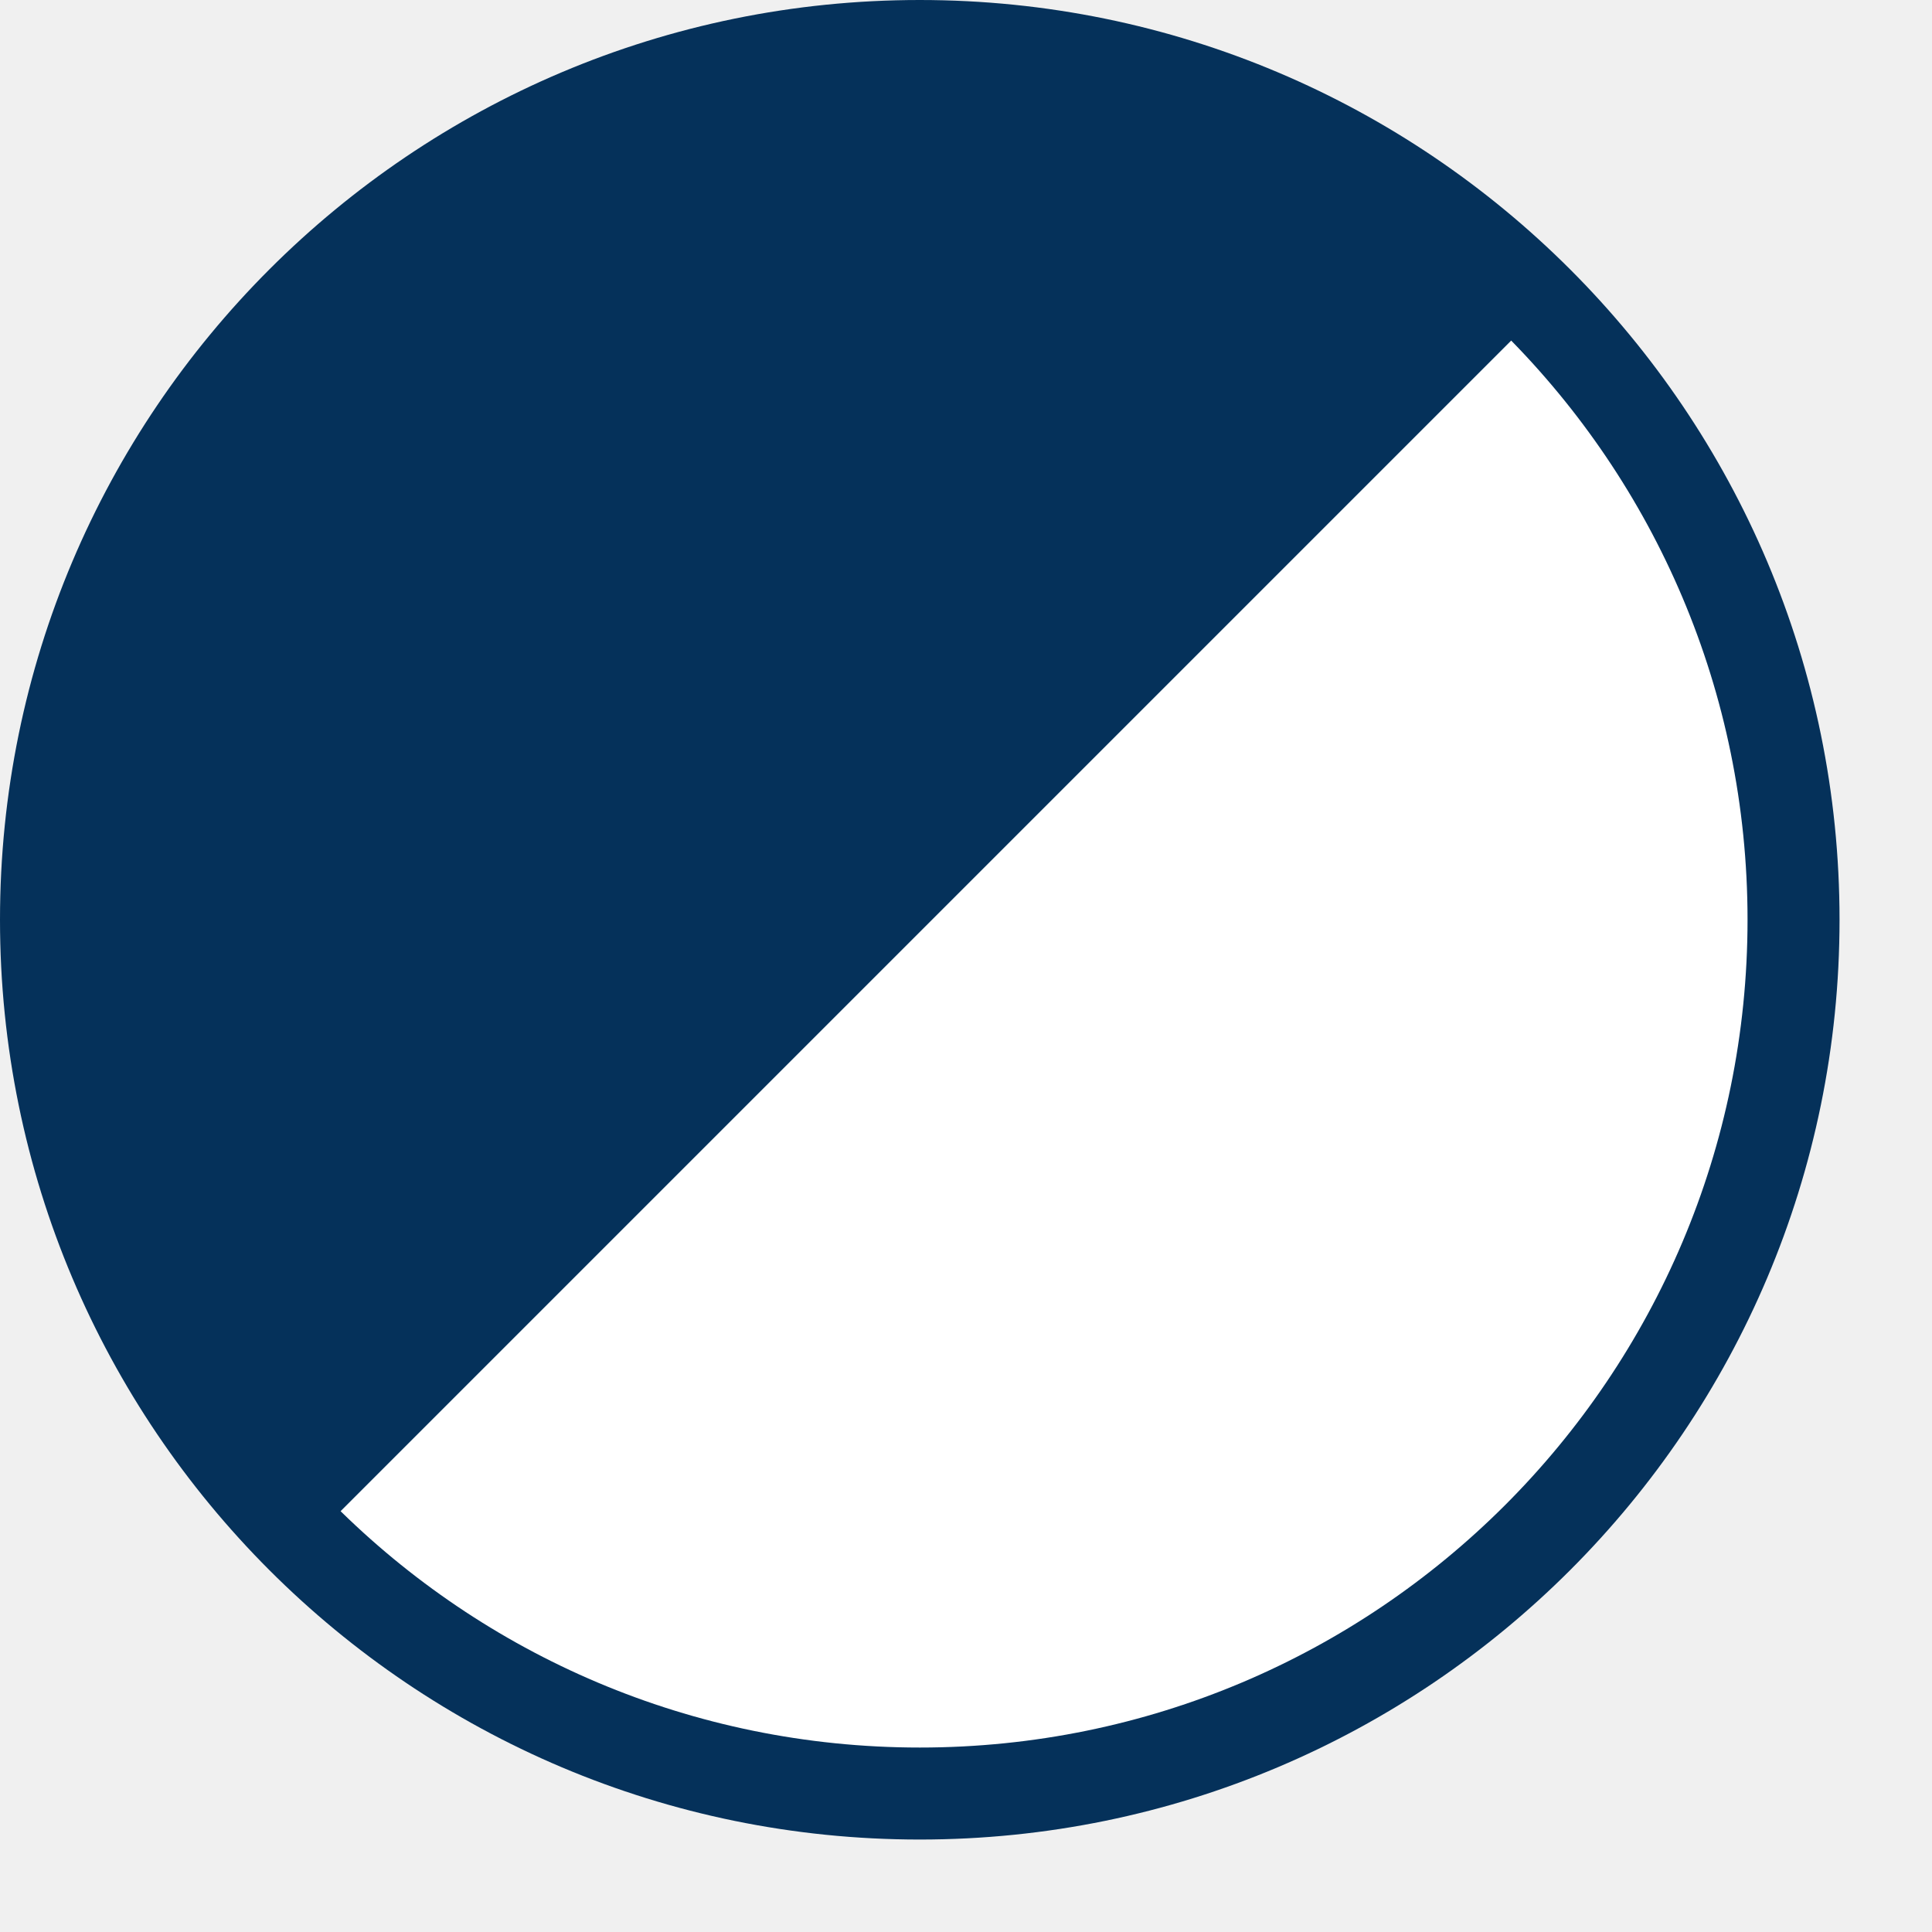
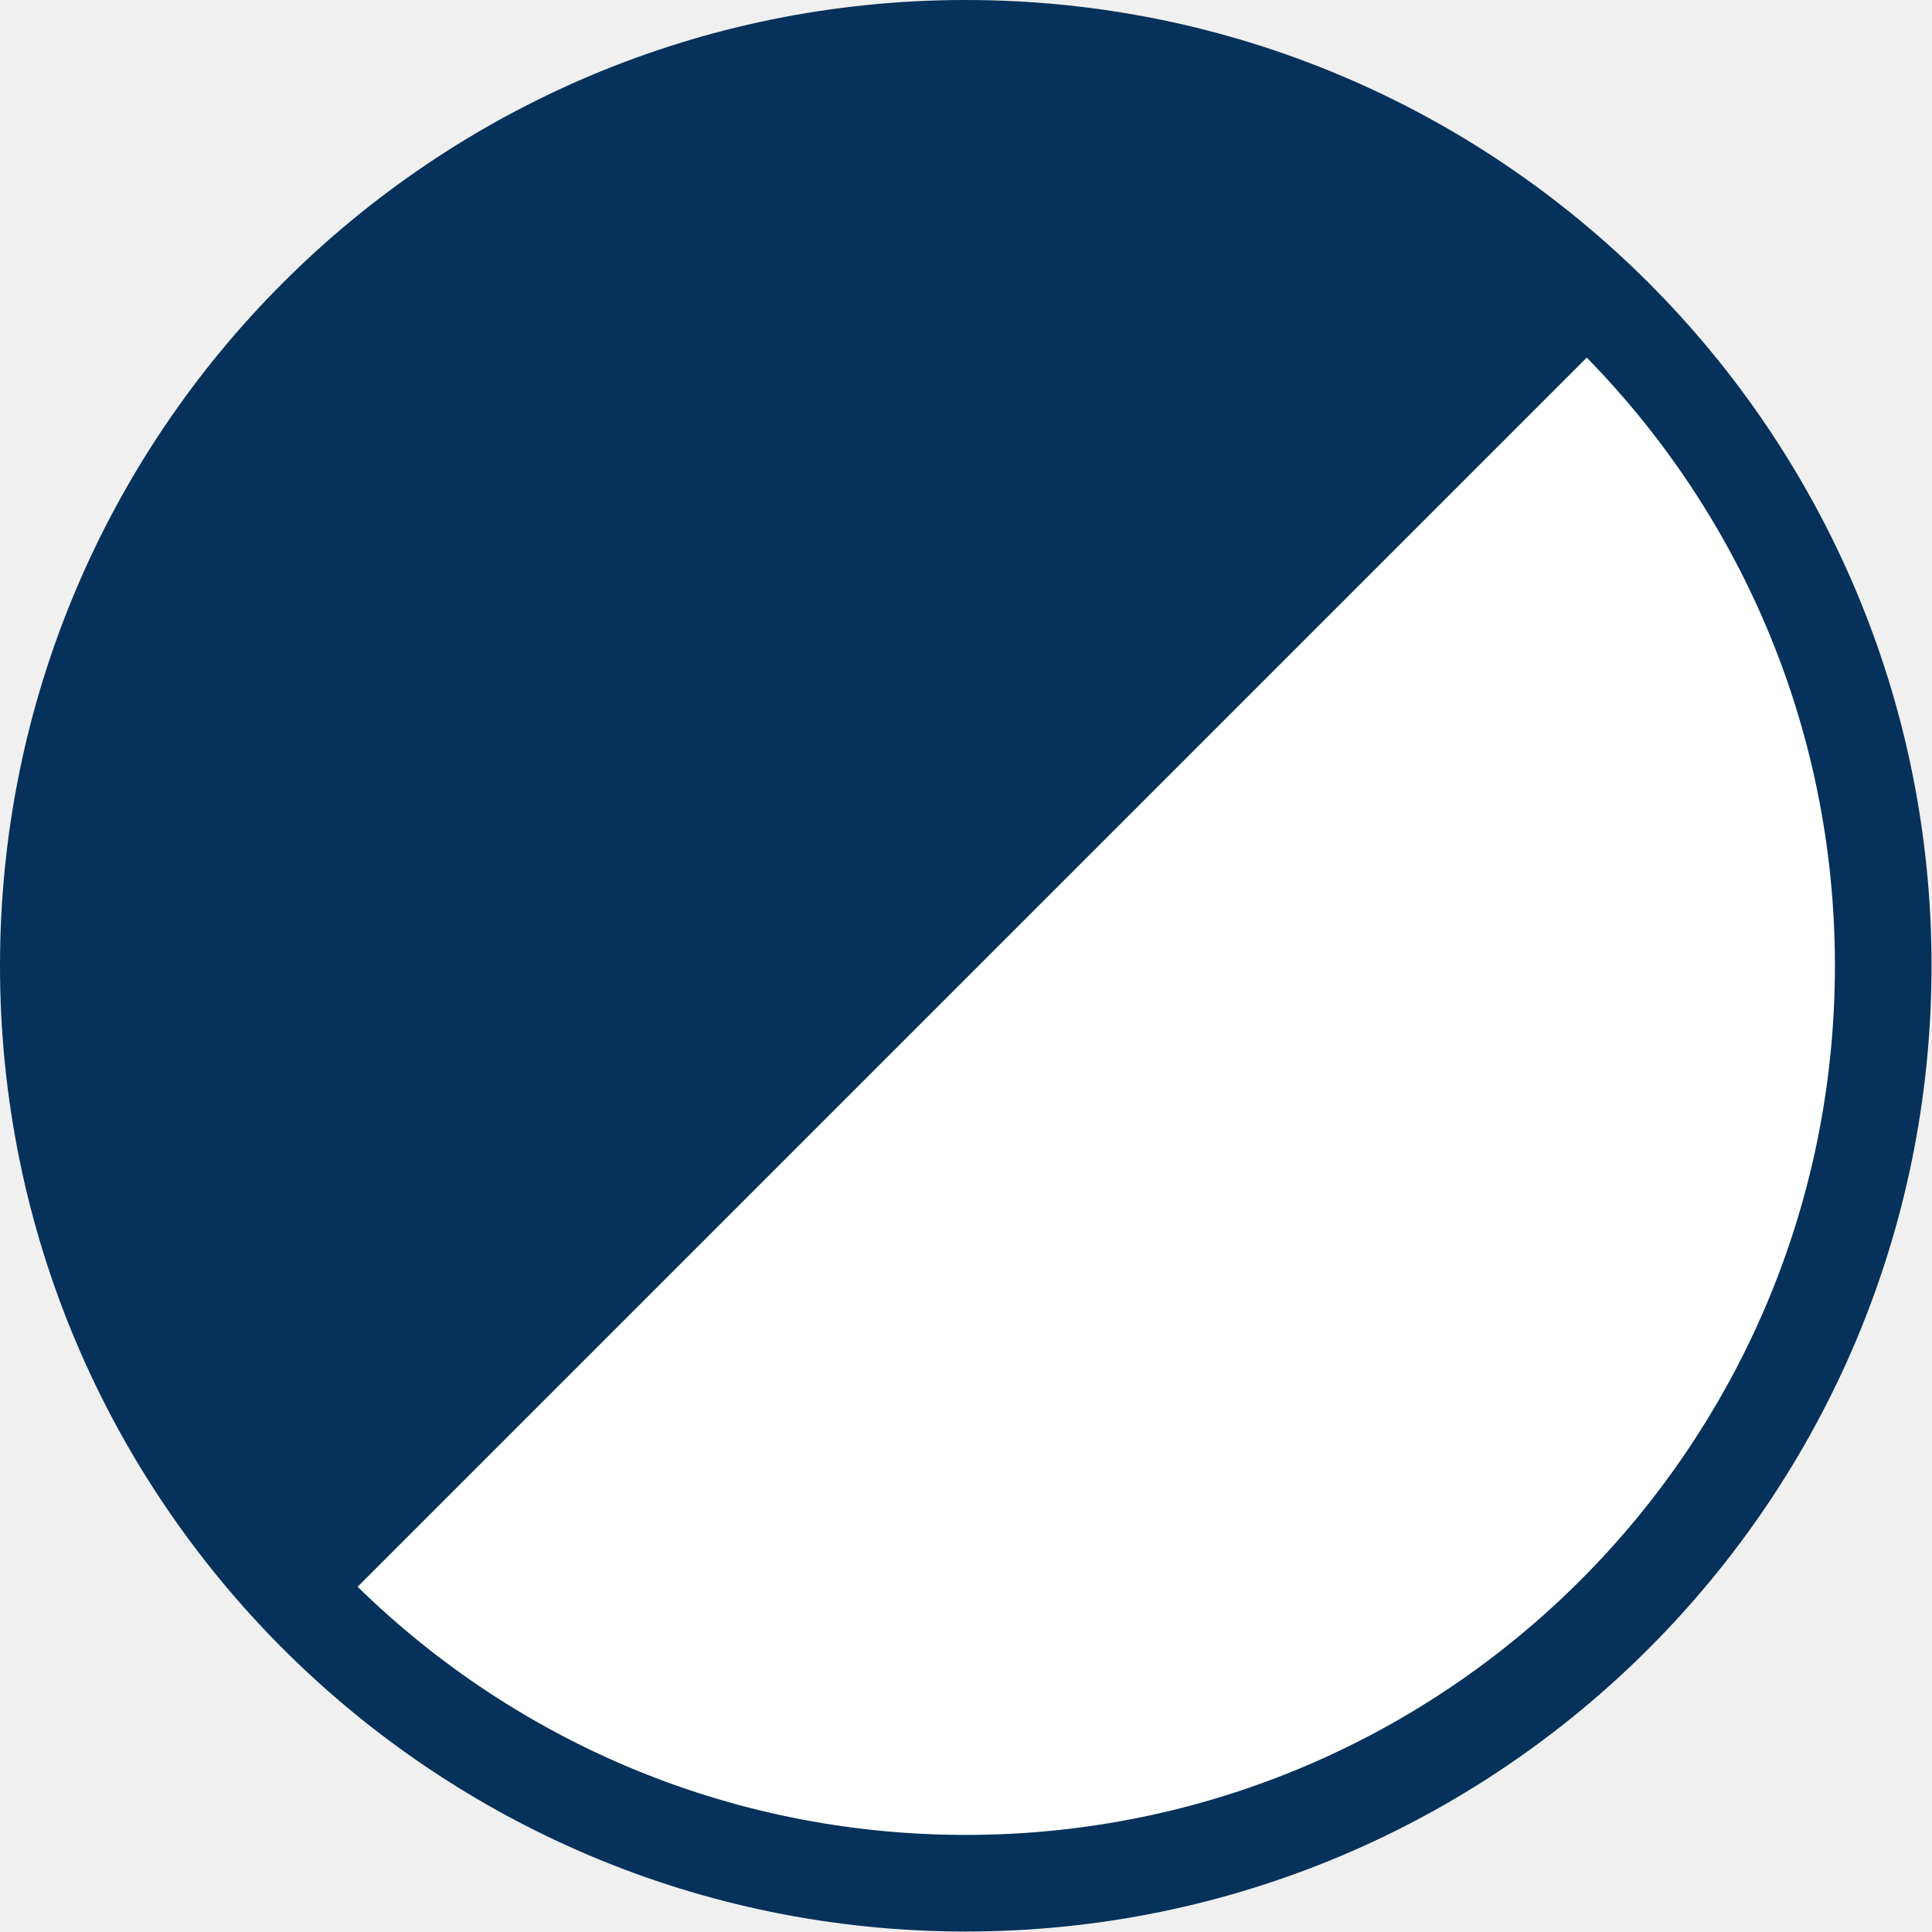
- <svg xmlns="http://www.w3.org/2000/svg" width="20" height="20" viewBox="0 0 21 21" fill="none">
+ <svg xmlns="http://www.w3.org/2000/svg" width="20" height="20" viewBox="0 0 20 20" fill="none">
  <g clip-path="url(#clip0_27_48)">
    <path d="M9.997 -5.72205e-06C4.476 -5.72205e-06 -5.72205e-06 4.476 -5.72205e-06 9.997C-5.72205e-06 15.519 4.476 19.995 9.997 19.995C15.519 19.995 19.995 15.519 19.995 9.997C19.995 4.476 15.519 -5.72205e-06 9.997 -5.72205e-06Z" fill="#05315A" />
    <mask id="mask0_27_48" style="mask-type:alpha" maskUnits="userSpaceOnUse" x="0" y="0" width="19" height="19">
      <path d="M9.998 1C5.028 1 1 5.028 1 9.997C1 14.967 5.028 18.995 9.998 18.995C14.967 18.995 18.995 14.967 18.995 9.997C18.995 5.028 14.967 1 9.998 1Z" fill="#0068B1" />
    </mask>
    <g mask="url(#mask0_27_48)">
      <path d="M2.909 17.219L10.15 24.461L24.379 10.231L17.138 2.99L2.909 17.219Z" fill="white" />
    </g>
  </g>
  <defs>
    <clipPath id="clip0_27_48">
      <rect width="19.995" height="19.995" fill="white" />
    </clipPath>
  </defs>
</svg>
